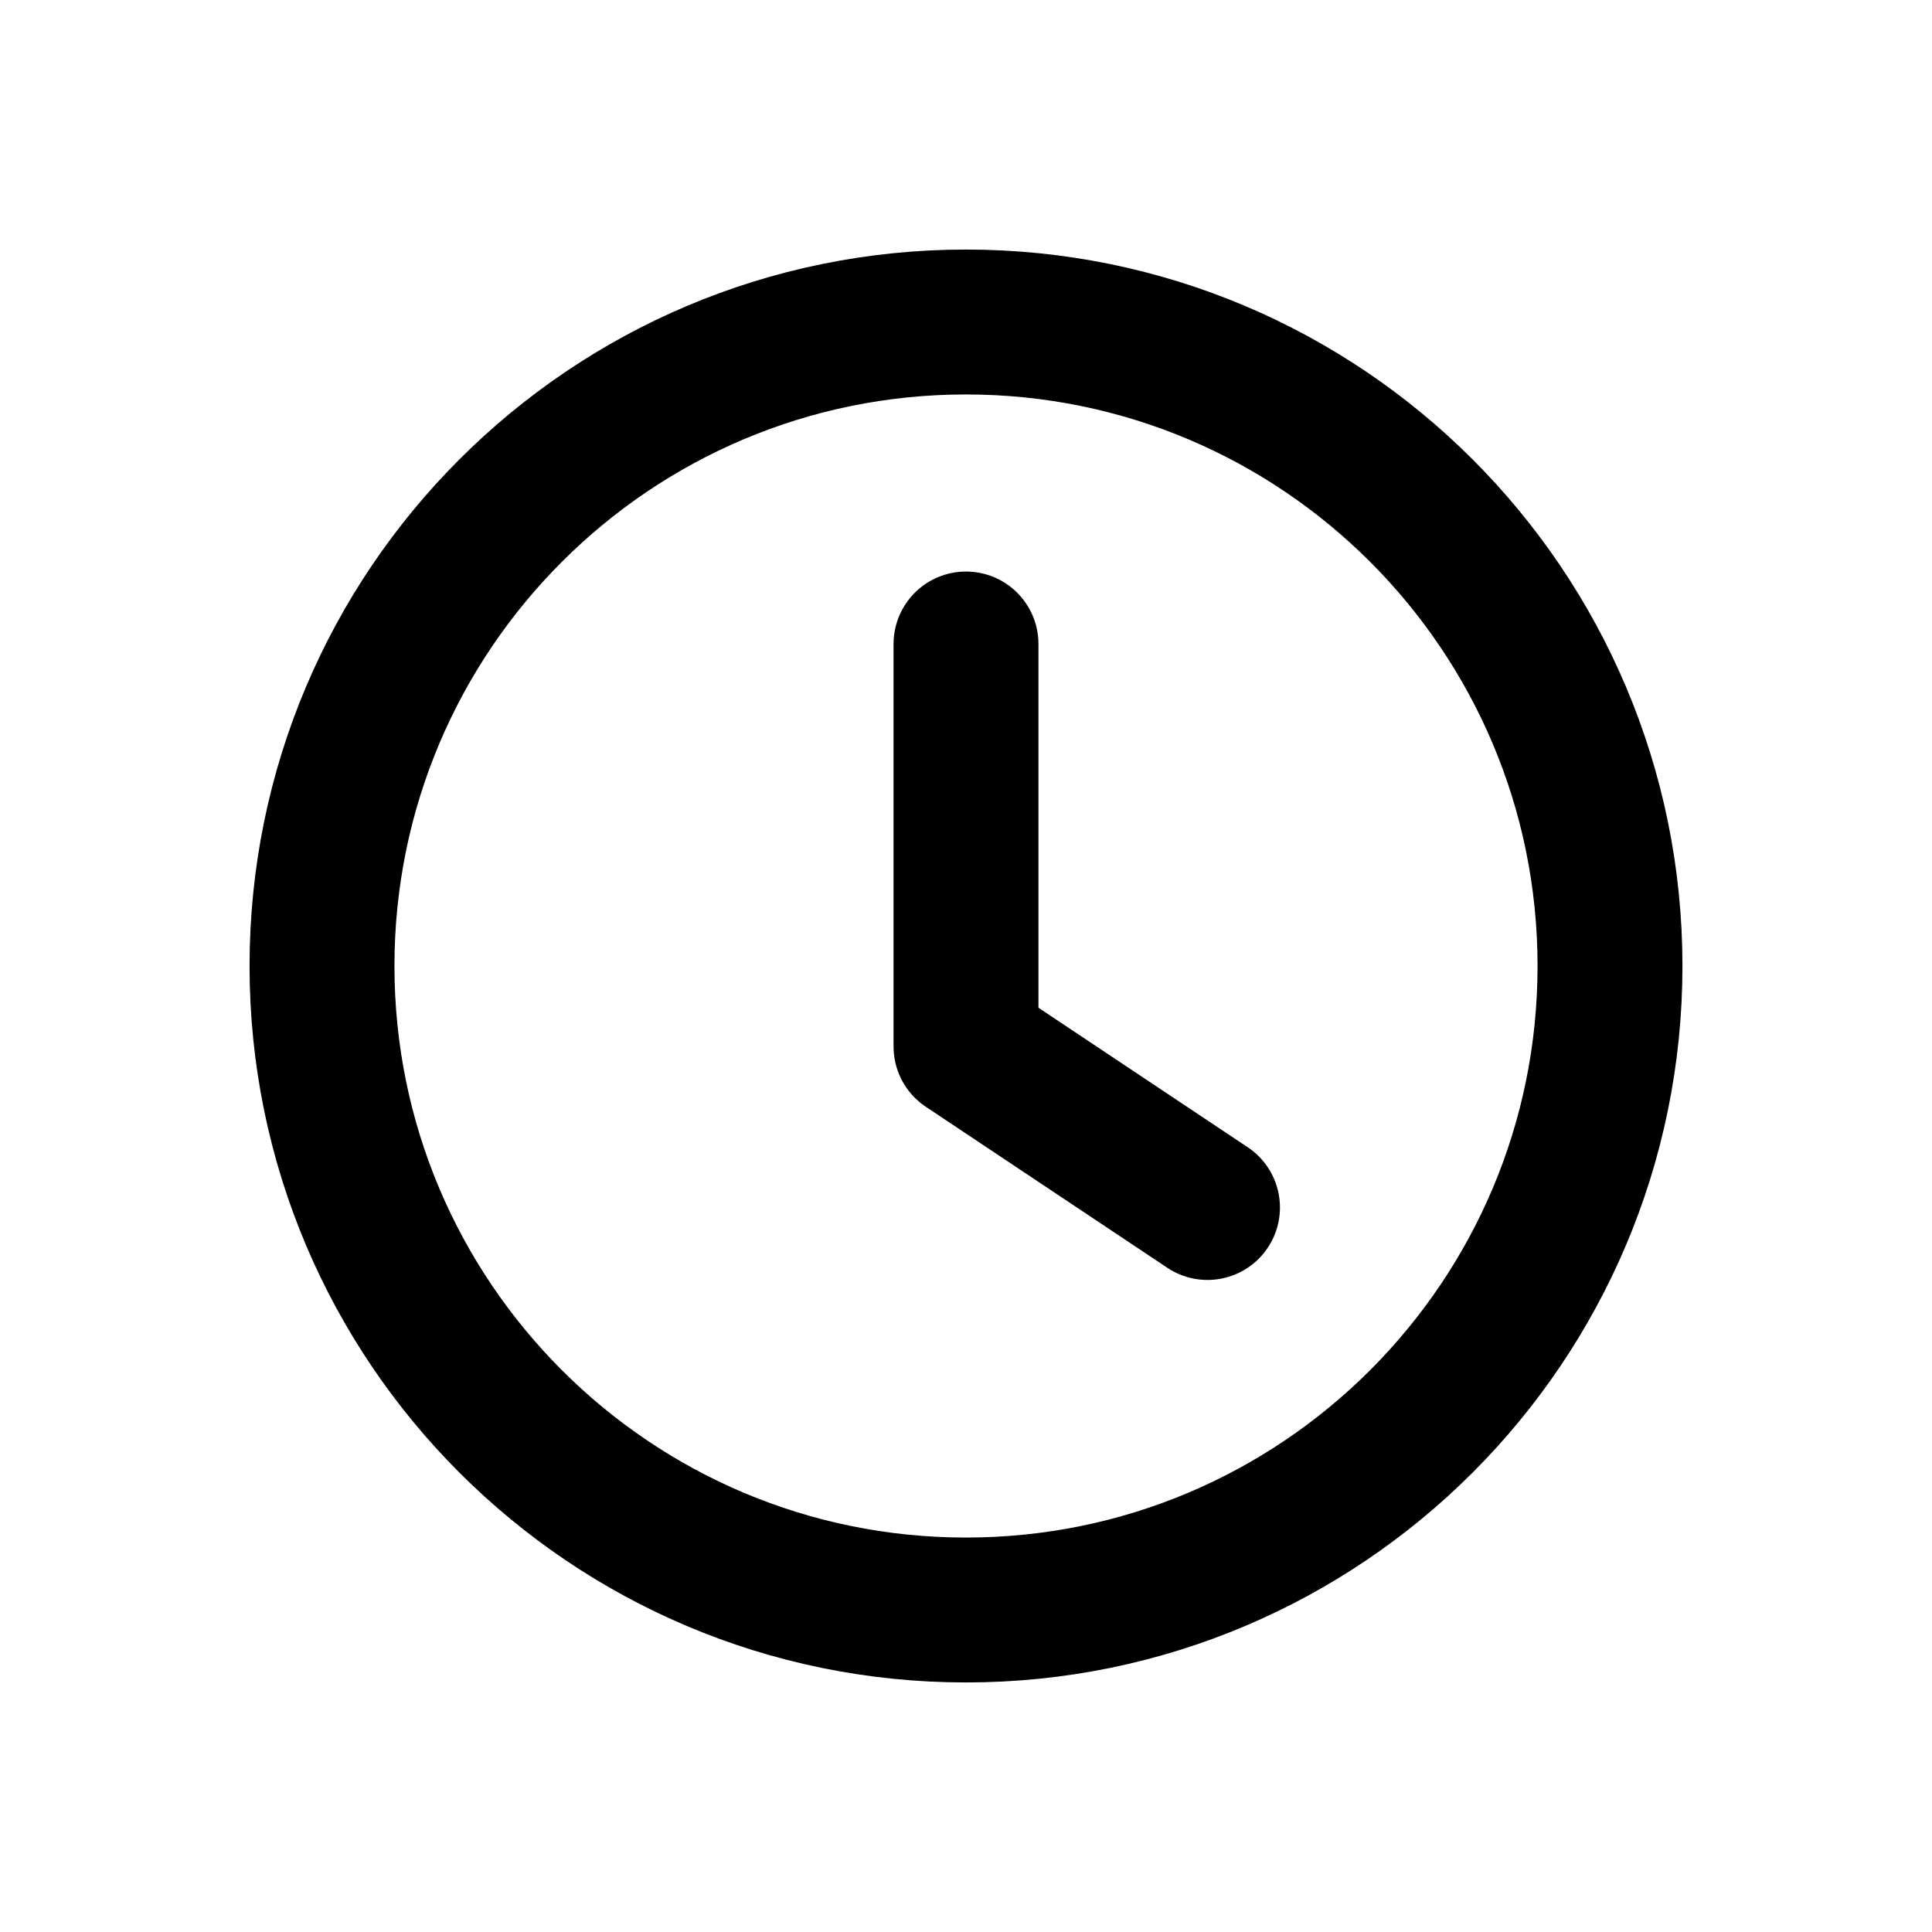
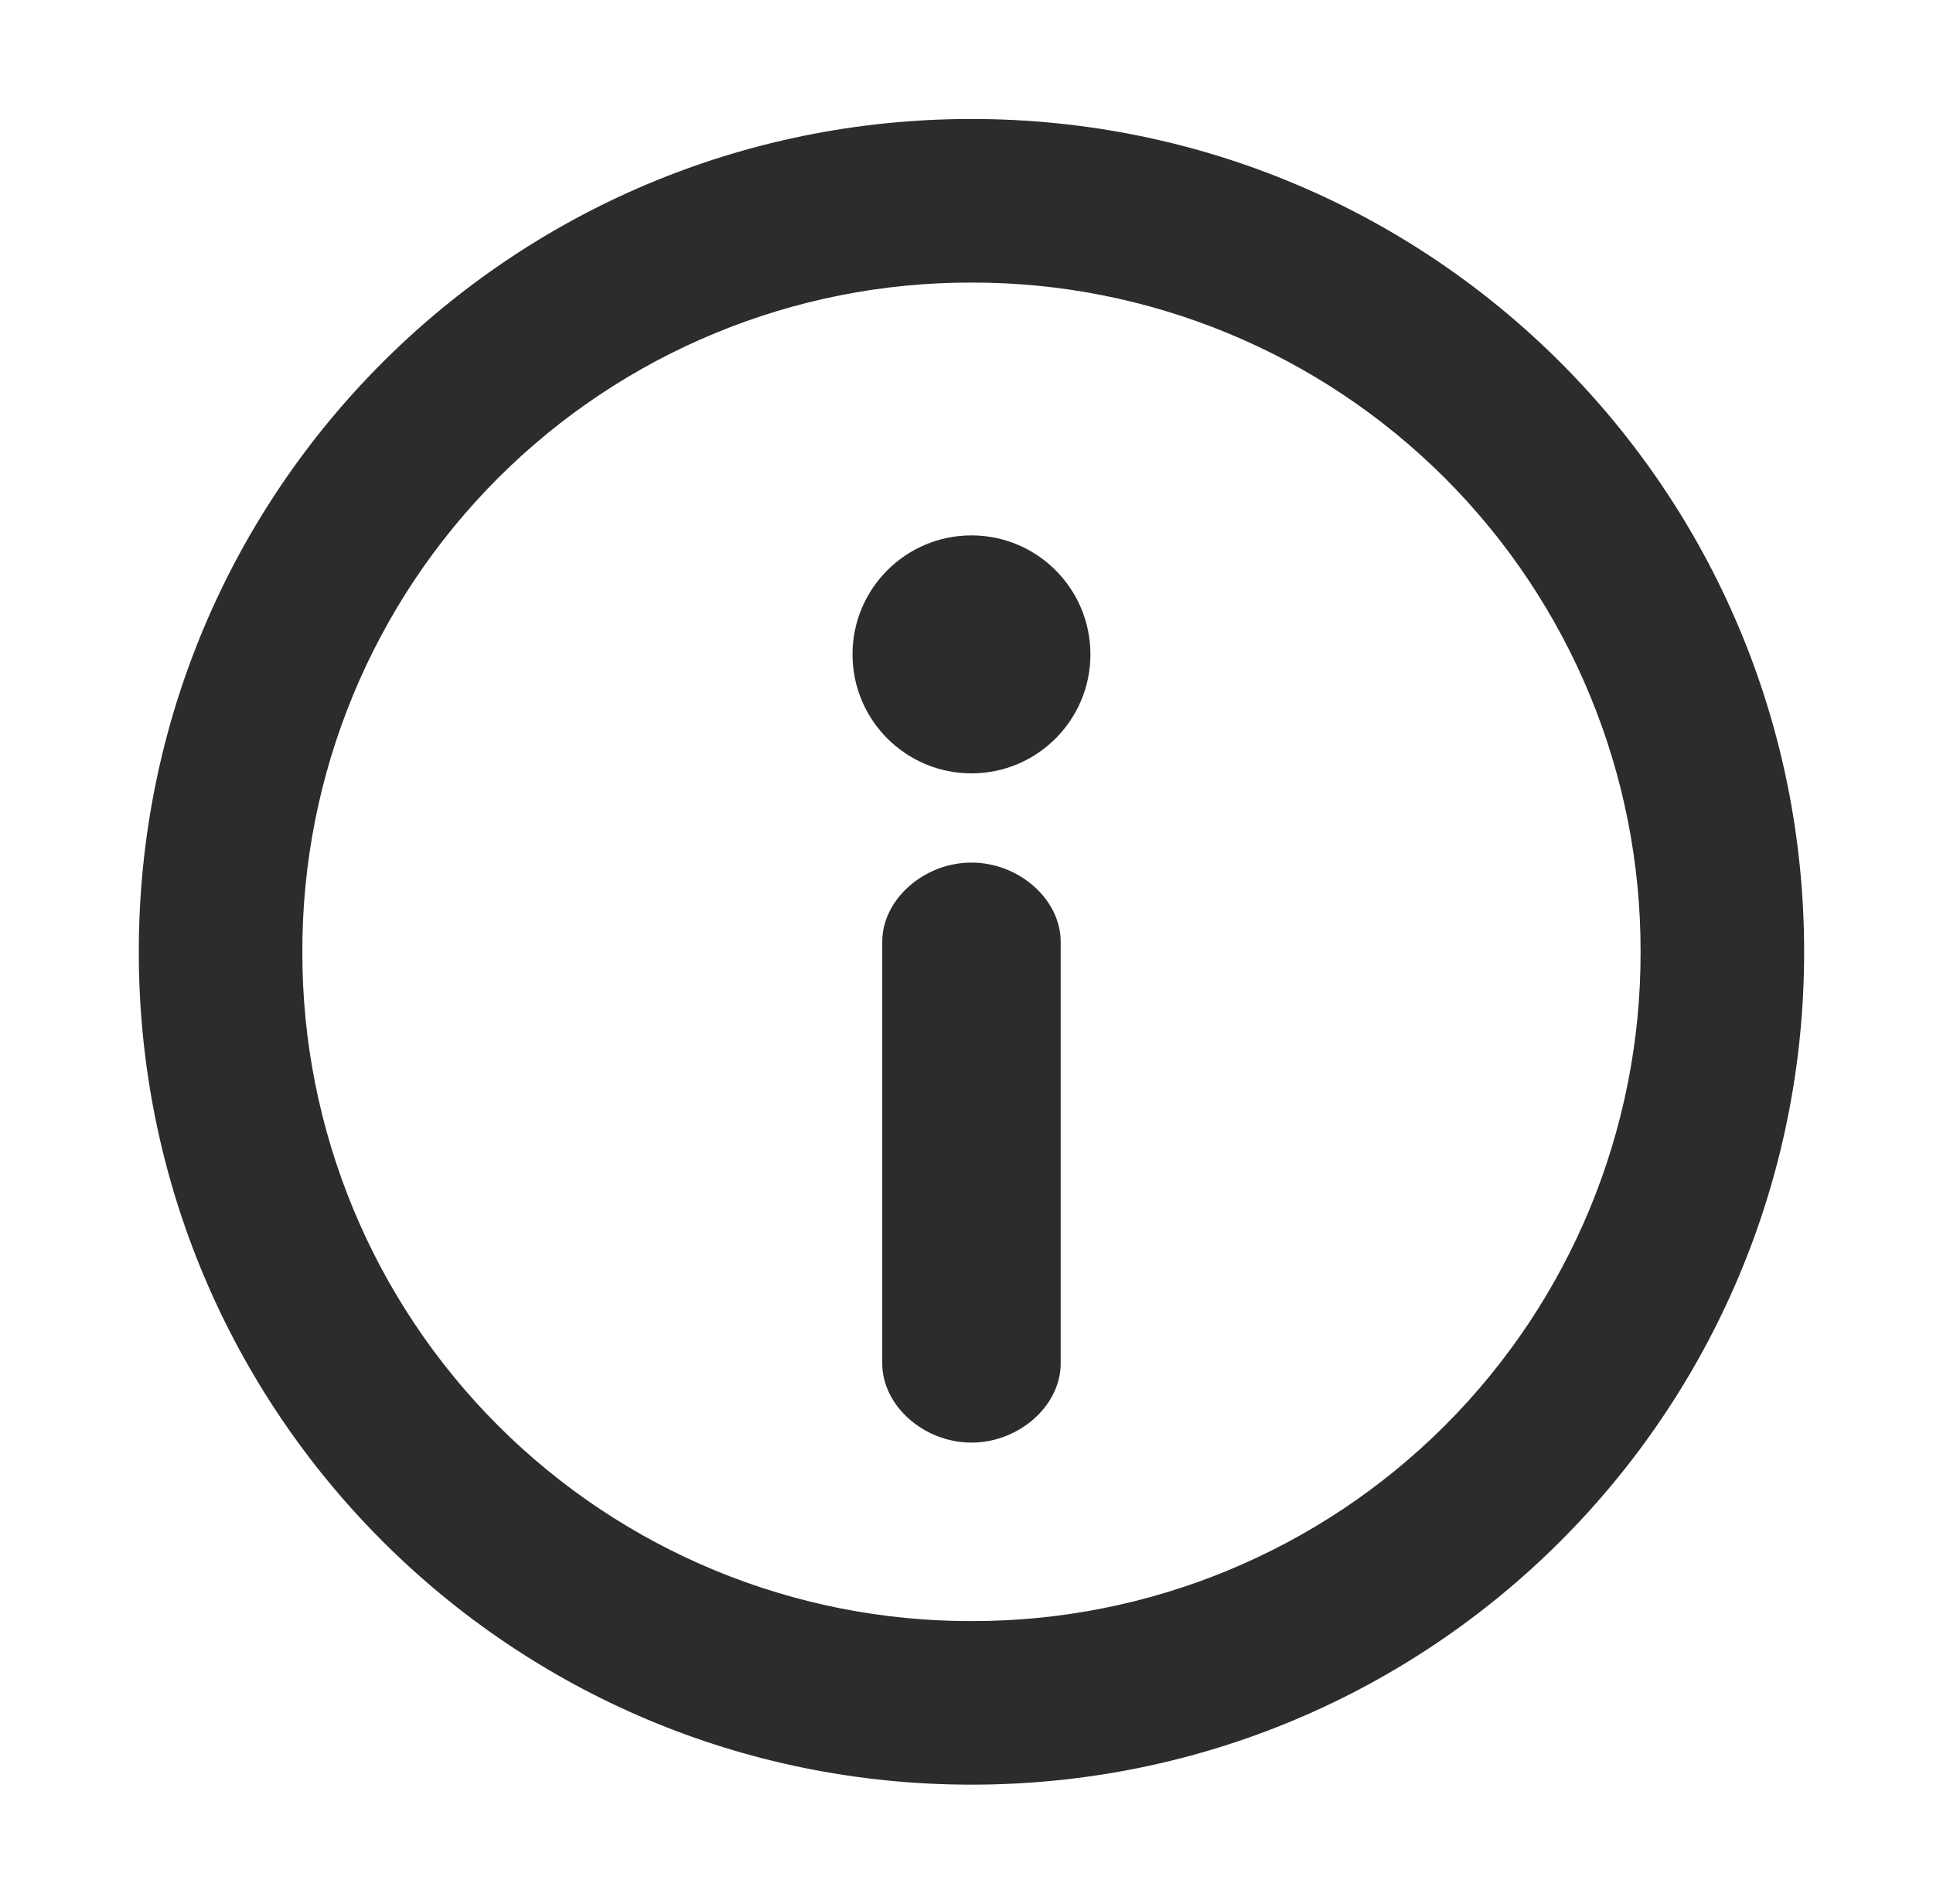
- <svg xmlns="http://www.w3.org/2000/svg" viewBox="0 0 24 24" fill="none" stroke="currentColor" stroke-width="1.8" stroke-linecap="round" stroke-linejoin="round">
-   <circle cx="12" cy="12" r="8" />
-   <path d="M12 8v5l3 2" />
+ <svg xmlns="http://www.w3.org/2000/svg" t="1785243739303" class="icon" viewBox="0 0 1040 1024" version="1.1" p-id="41631" width="260" height="256">
+   <path d="M522.672 464c25.6 0 48 19.84 48 42.56v226.88c0 22.72-22.4 42.56-48 42.56s-48-19.84-48-42.56V506.56c0-22.72 22.4-42.56 48-42.56z m0-176a64 64 0 1 1 0 128 64 64 0 0 1 0-128z" fill="#2c2c2c" p-id="41632" />
+   <path d="M522.672 64c247.888 0 448 200.112 448 448s-200.112 448-448 448-448-200.112-448-448 200.112-448 448-448z m0 88a359.264 359.264 0 0 0-360 360 359.264 359.264 0 0 0 360 360 359.264 359.264 0 0 0 360-360 359.264 359.264 0 0 0-360-360z" fill="#2c2c2c" p-id="41633" />
</svg>
